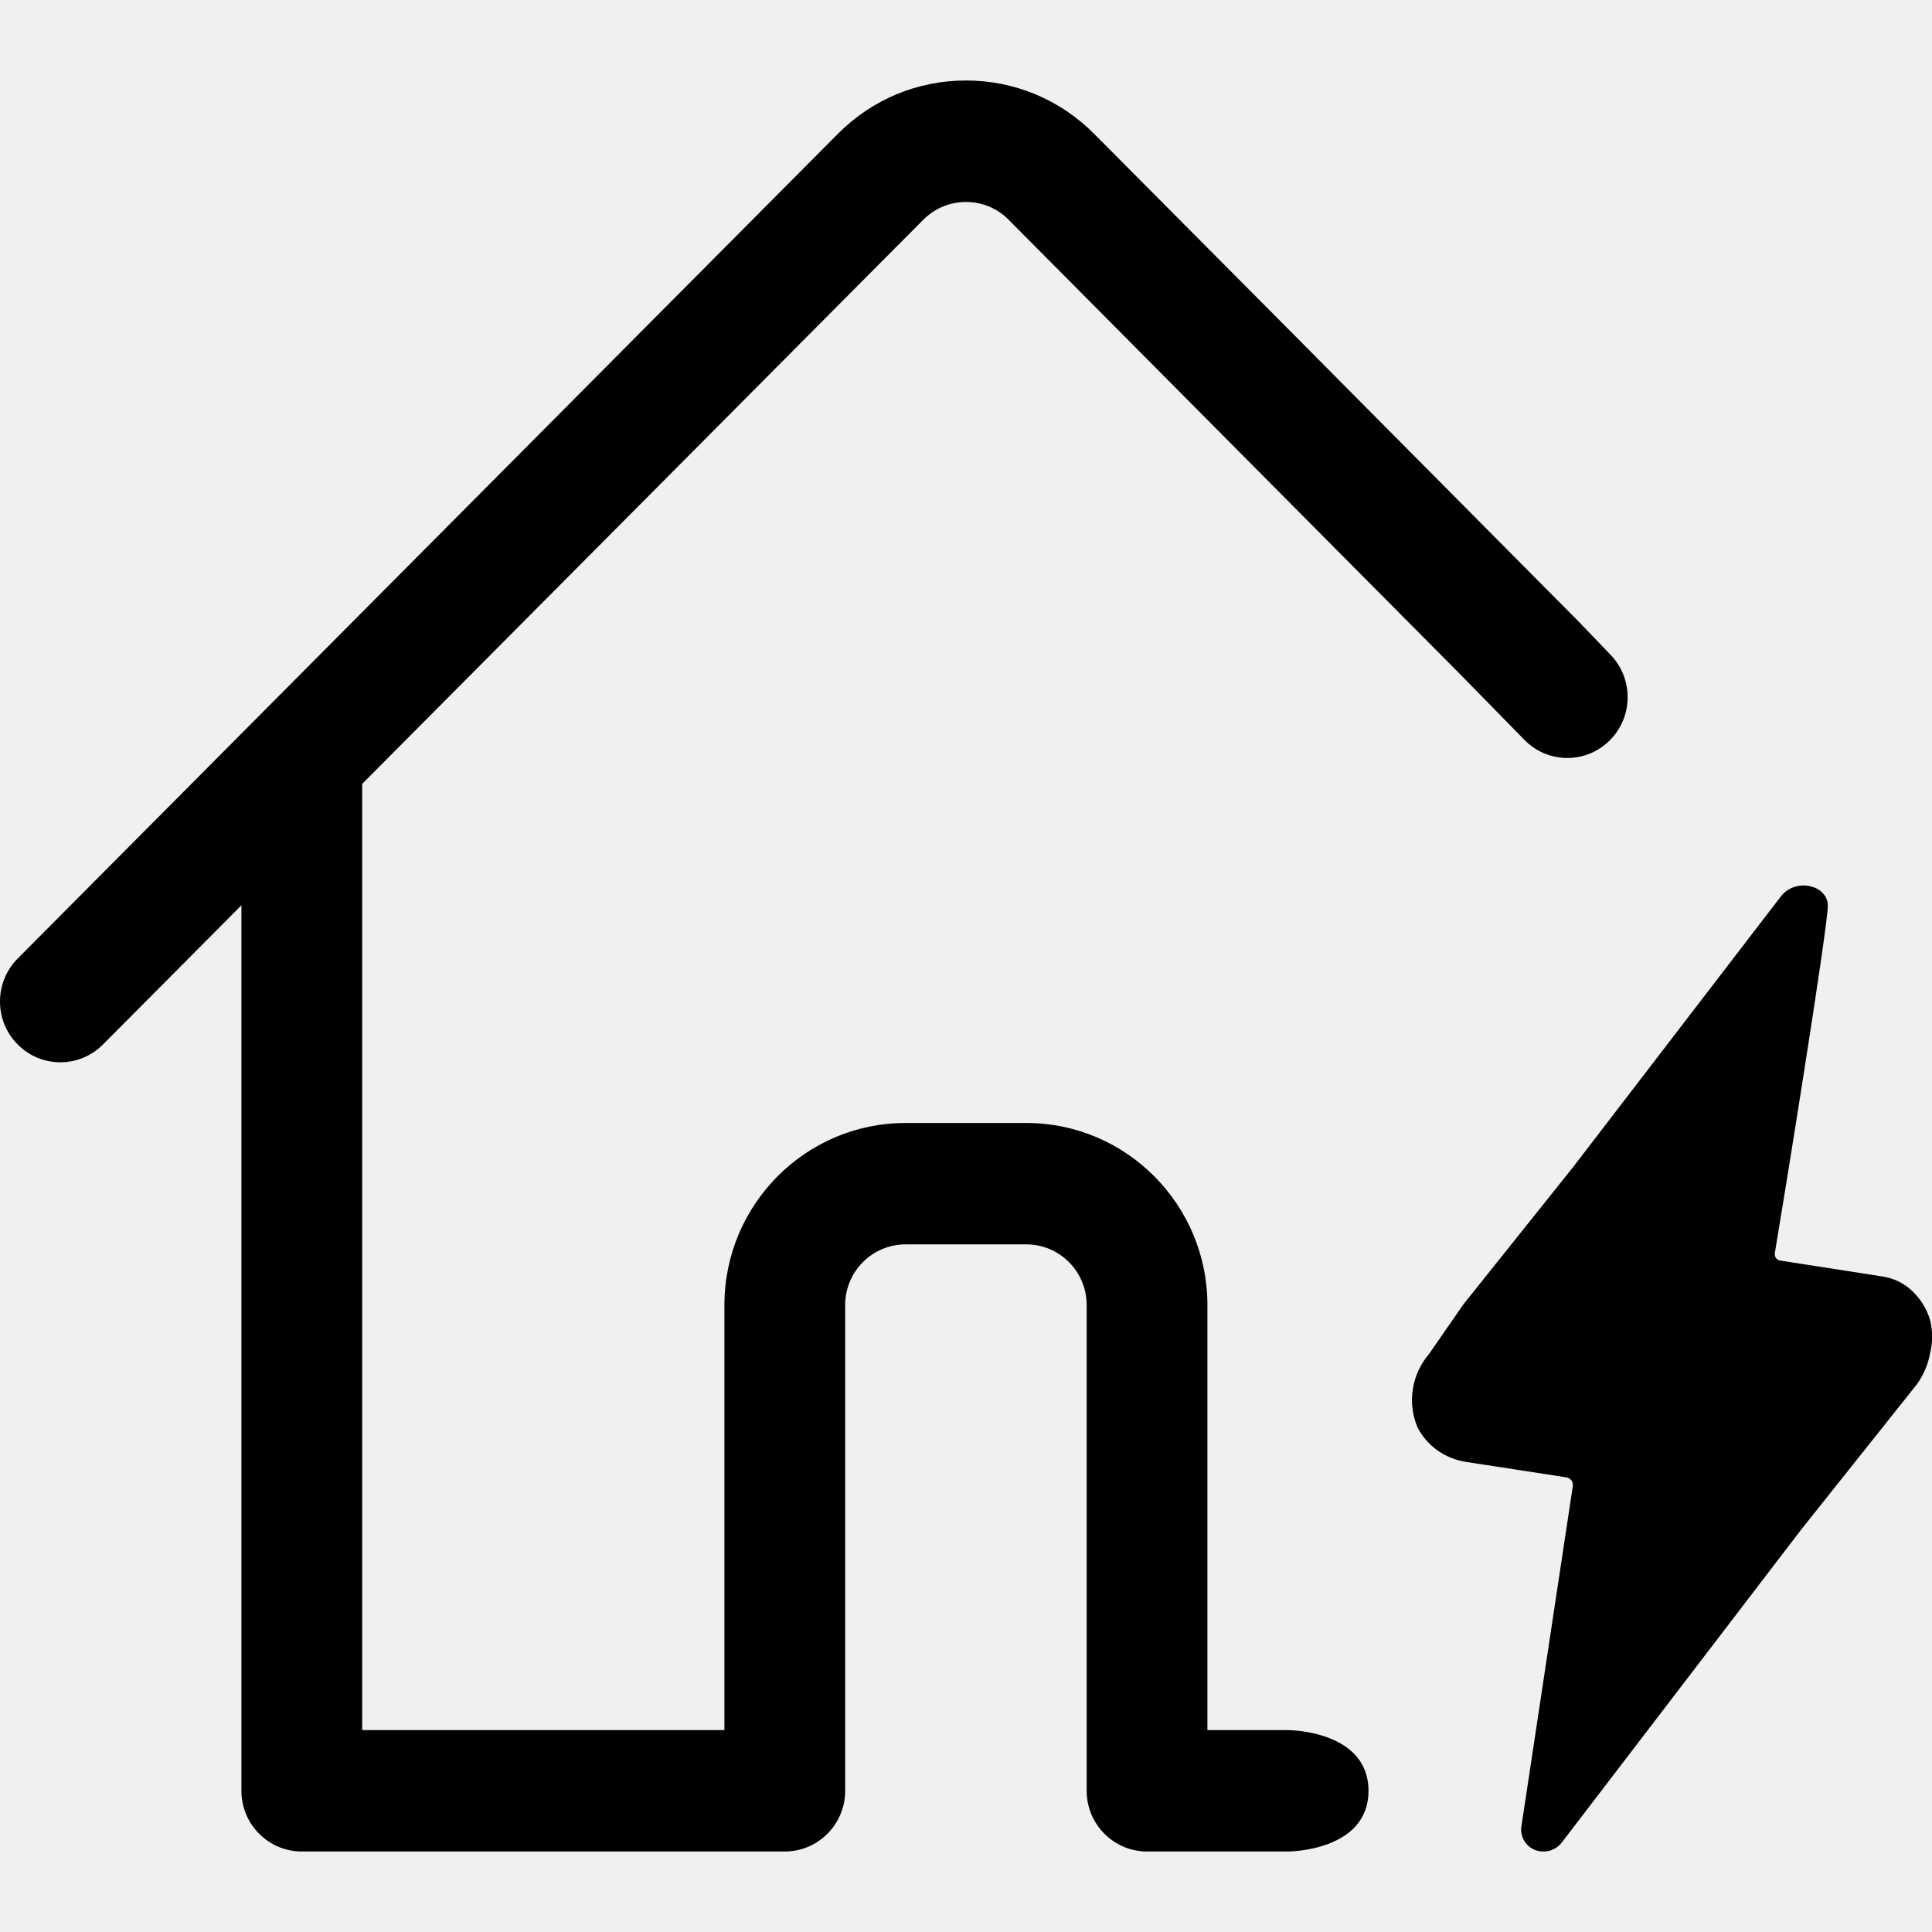
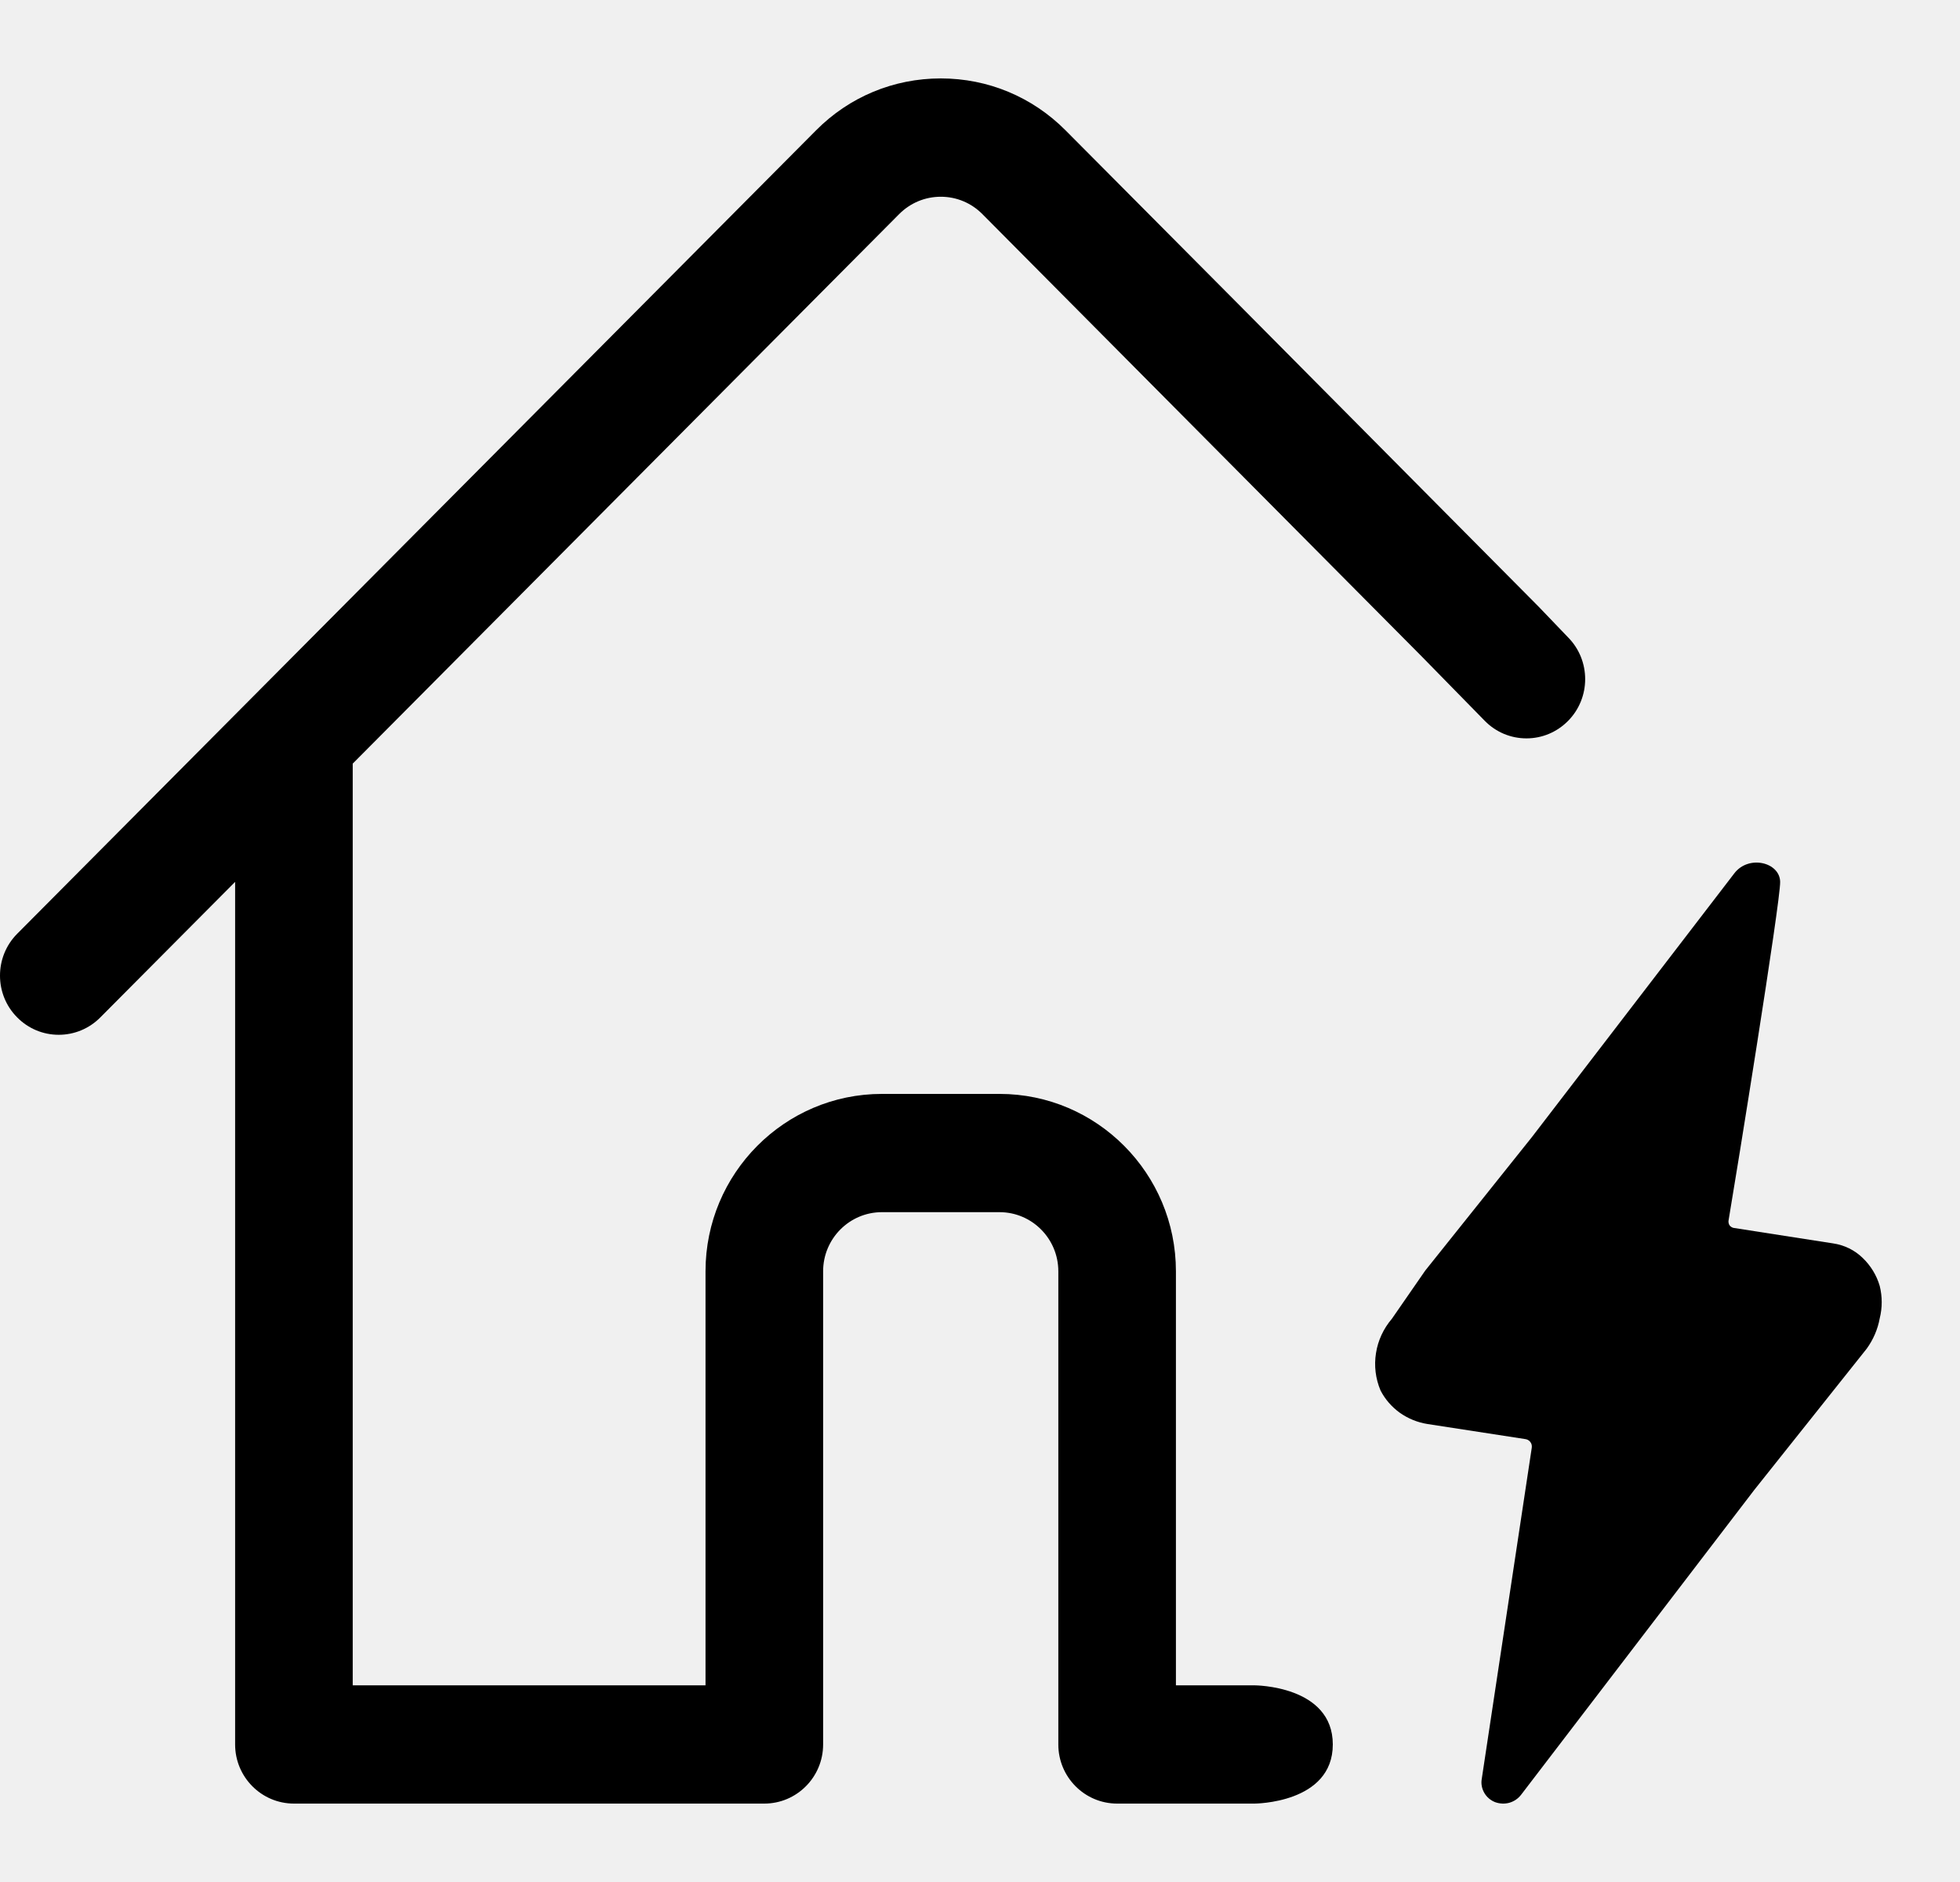
- <svg xmlns="http://www.w3.org/2000/svg" width="24" height="24" viewBox="0 0 24 24" fill="none">
-   <g clip-path="url(#clip0)">
-     <path d="M14.249 23C13.835 23 13.499 22.662 13.499 22.246V16.212C13.499 15.796 13.163 15.458 12.749 15.458H11.249C10.835 15.458 10.499 15.796 10.499 16.212V22.246C10.499 22.662 10.163 23 9.749 23H3.749C3.335 23 2.999 22.662 2.999 22.246V11.246L1.279 12.975C1.138 13.117 0.949 13.196 0.749 13.196C0.549 13.196 0.36 13.117 0.219 12.974C-0.073 12.681 -0.073 12.202 0.219 11.908L10.409 1.662C10.833 1.235 11.398 1 12 1C12.601 1 13.166 1.235 13.591 1.662L15.797 3.88L19.627 7.738L20 8.127C20.292 8.421 20.292 8.9 20 9.194C19.858 9.337 19.67 9.416 19.47 9.416C19.27 9.416 19.081 9.337 18.94 9.194L18.127 8.364L12.53 2.73C12.389 2.588 12.201 2.509 12 2.509C11.799 2.509 11.611 2.588 11.469 2.73L4.499 9.738V21.492H8.999V16.212C8.999 14.964 10.008 13.95 11.249 13.95H12.749C13.99 13.95 14.999 14.964 14.999 16.212V21.492H16C16 21.492 17 21.492 17 22.246C17 23 16 23 16 23H14.249Z" fill="black" />
-     <path d="M17.754 16.817L18.179 16.203L19.54 14.5L22.12 11.139C22.302 10.898 22.701 10.994 22.706 11.245C22.711 11.496 22.141 15.017 22.047 15.57C22.046 15.58 22.047 15.591 22.05 15.601C22.052 15.612 22.057 15.621 22.064 15.63C22.071 15.638 22.079 15.645 22.089 15.65C22.099 15.656 22.109 15.659 22.12 15.66L23.38 15.856C23.524 15.877 23.657 15.942 23.759 16.042C23.862 16.141 23.937 16.264 23.976 16.399C24.01 16.535 24.01 16.676 23.976 16.812C23.951 16.951 23.894 17.083 23.81 17.199L22.376 19L19.403 22.886C19.366 22.935 19.314 22.971 19.254 22.989C19.194 23.006 19.13 23.003 19.071 22.982C19.012 22.959 18.963 22.917 18.932 22.863C18.901 22.809 18.889 22.746 18.9 22.685L19.538 18.461C19.54 18.448 19.539 18.435 19.536 18.422C19.533 18.41 19.527 18.398 19.518 18.387C19.51 18.377 19.5 18.368 19.488 18.362C19.476 18.356 19.463 18.352 19.45 18.351L18.21 18.16C18.082 18.14 17.961 18.091 17.856 18.017C17.752 17.942 17.667 17.845 17.609 17.732C17.545 17.581 17.525 17.416 17.551 17.255C17.576 17.094 17.647 16.942 17.754 16.817Z" fill="black" />
-   </g>
-   <defs>
-     <clipPath id="clip0">
-       <rect width="24" height="24" fill="white" />
-     </clipPath>
-   </defs>
+ <svg xmlns="http://www.w3.org/2000/svg" width="25" height="24" viewBox="0 0 25 24" fill="none">
+   <path d="M14.249 23C13.835 23 13.499 22.662 13.499 22.246V16.212C13.499 15.796 13.163 15.458 12.749 15.458H11.249C10.835 15.458 10.499 15.796 10.499 16.212V22.246C10.499 22.662 10.163 23 9.749 23H3.749C3.335 23 2.999 22.662 2.999 22.246V11.246L1.279 12.975C1.138 13.117 0.949 13.196 0.749 13.196C0.549 13.196 0.36 13.117 0.219 12.974C-0.073 12.681 -0.073 12.202 0.219 11.908L10.409 1.662C10.833 1.235 11.398 1 12 1C12.601 1 13.166 1.235 13.591 1.662L15.797 3.88L19.627 7.738L20 8.127C20.292 8.421 20.292 8.9 20 9.194C19.858 9.337 19.67 9.416 19.47 9.416C19.27 9.416 19.081 9.337 18.94 9.194L18.127 8.364L12.53 2.73C12.389 2.588 12.201 2.509 12 2.509C11.799 2.509 11.611 2.588 11.469 2.73L4.499 9.738V21.492H8.999V16.212C8.999 14.964 10.008 13.95 11.249 13.95H12.749C13.99 13.95 14.999 14.964 14.999 16.212V21.492H16C16 21.492 17 21.492 17 22.246C17 23 16 23 16 23H14.249Z" fill="black" />
+   <path d="M17.754 16.817L18.179 16.203L19.54 14.5L22.12 11.139C22.302 10.898 22.701 10.994 22.706 11.245C22.711 11.496 22.141 15.017 22.047 15.57C22.046 15.58 22.047 15.591 22.05 15.601C22.052 15.612 22.057 15.621 22.064 15.63C22.071 15.638 22.079 15.645 22.089 15.65C22.099 15.656 22.109 15.659 22.12 15.66L23.38 15.856C23.524 15.877 23.657 15.942 23.759 16.042C23.862 16.141 23.937 16.264 23.976 16.399C24.01 16.535 24.01 16.676 23.976 16.812C23.951 16.951 23.894 17.083 23.81 17.199L22.376 19L19.403 22.886C19.366 22.935 19.314 22.971 19.254 22.989C19.194 23.006 19.13 23.003 19.071 22.982C19.012 22.959 18.963 22.917 18.932 22.863C18.901 22.809 18.889 22.746 18.9 22.685L19.538 18.461C19.54 18.448 19.539 18.435 19.536 18.422C19.533 18.41 19.527 18.398 19.518 18.387C19.51 18.377 19.5 18.368 19.488 18.362C19.476 18.356 19.463 18.352 19.45 18.351L18.21 18.16C18.082 18.14 17.961 18.091 17.856 18.017C17.752 17.942 17.667 17.845 17.609 17.732C17.545 17.581 17.525 17.416 17.551 17.255C17.576 17.094 17.647 16.942 17.754 16.817Z" fill="black" />
</svg>
